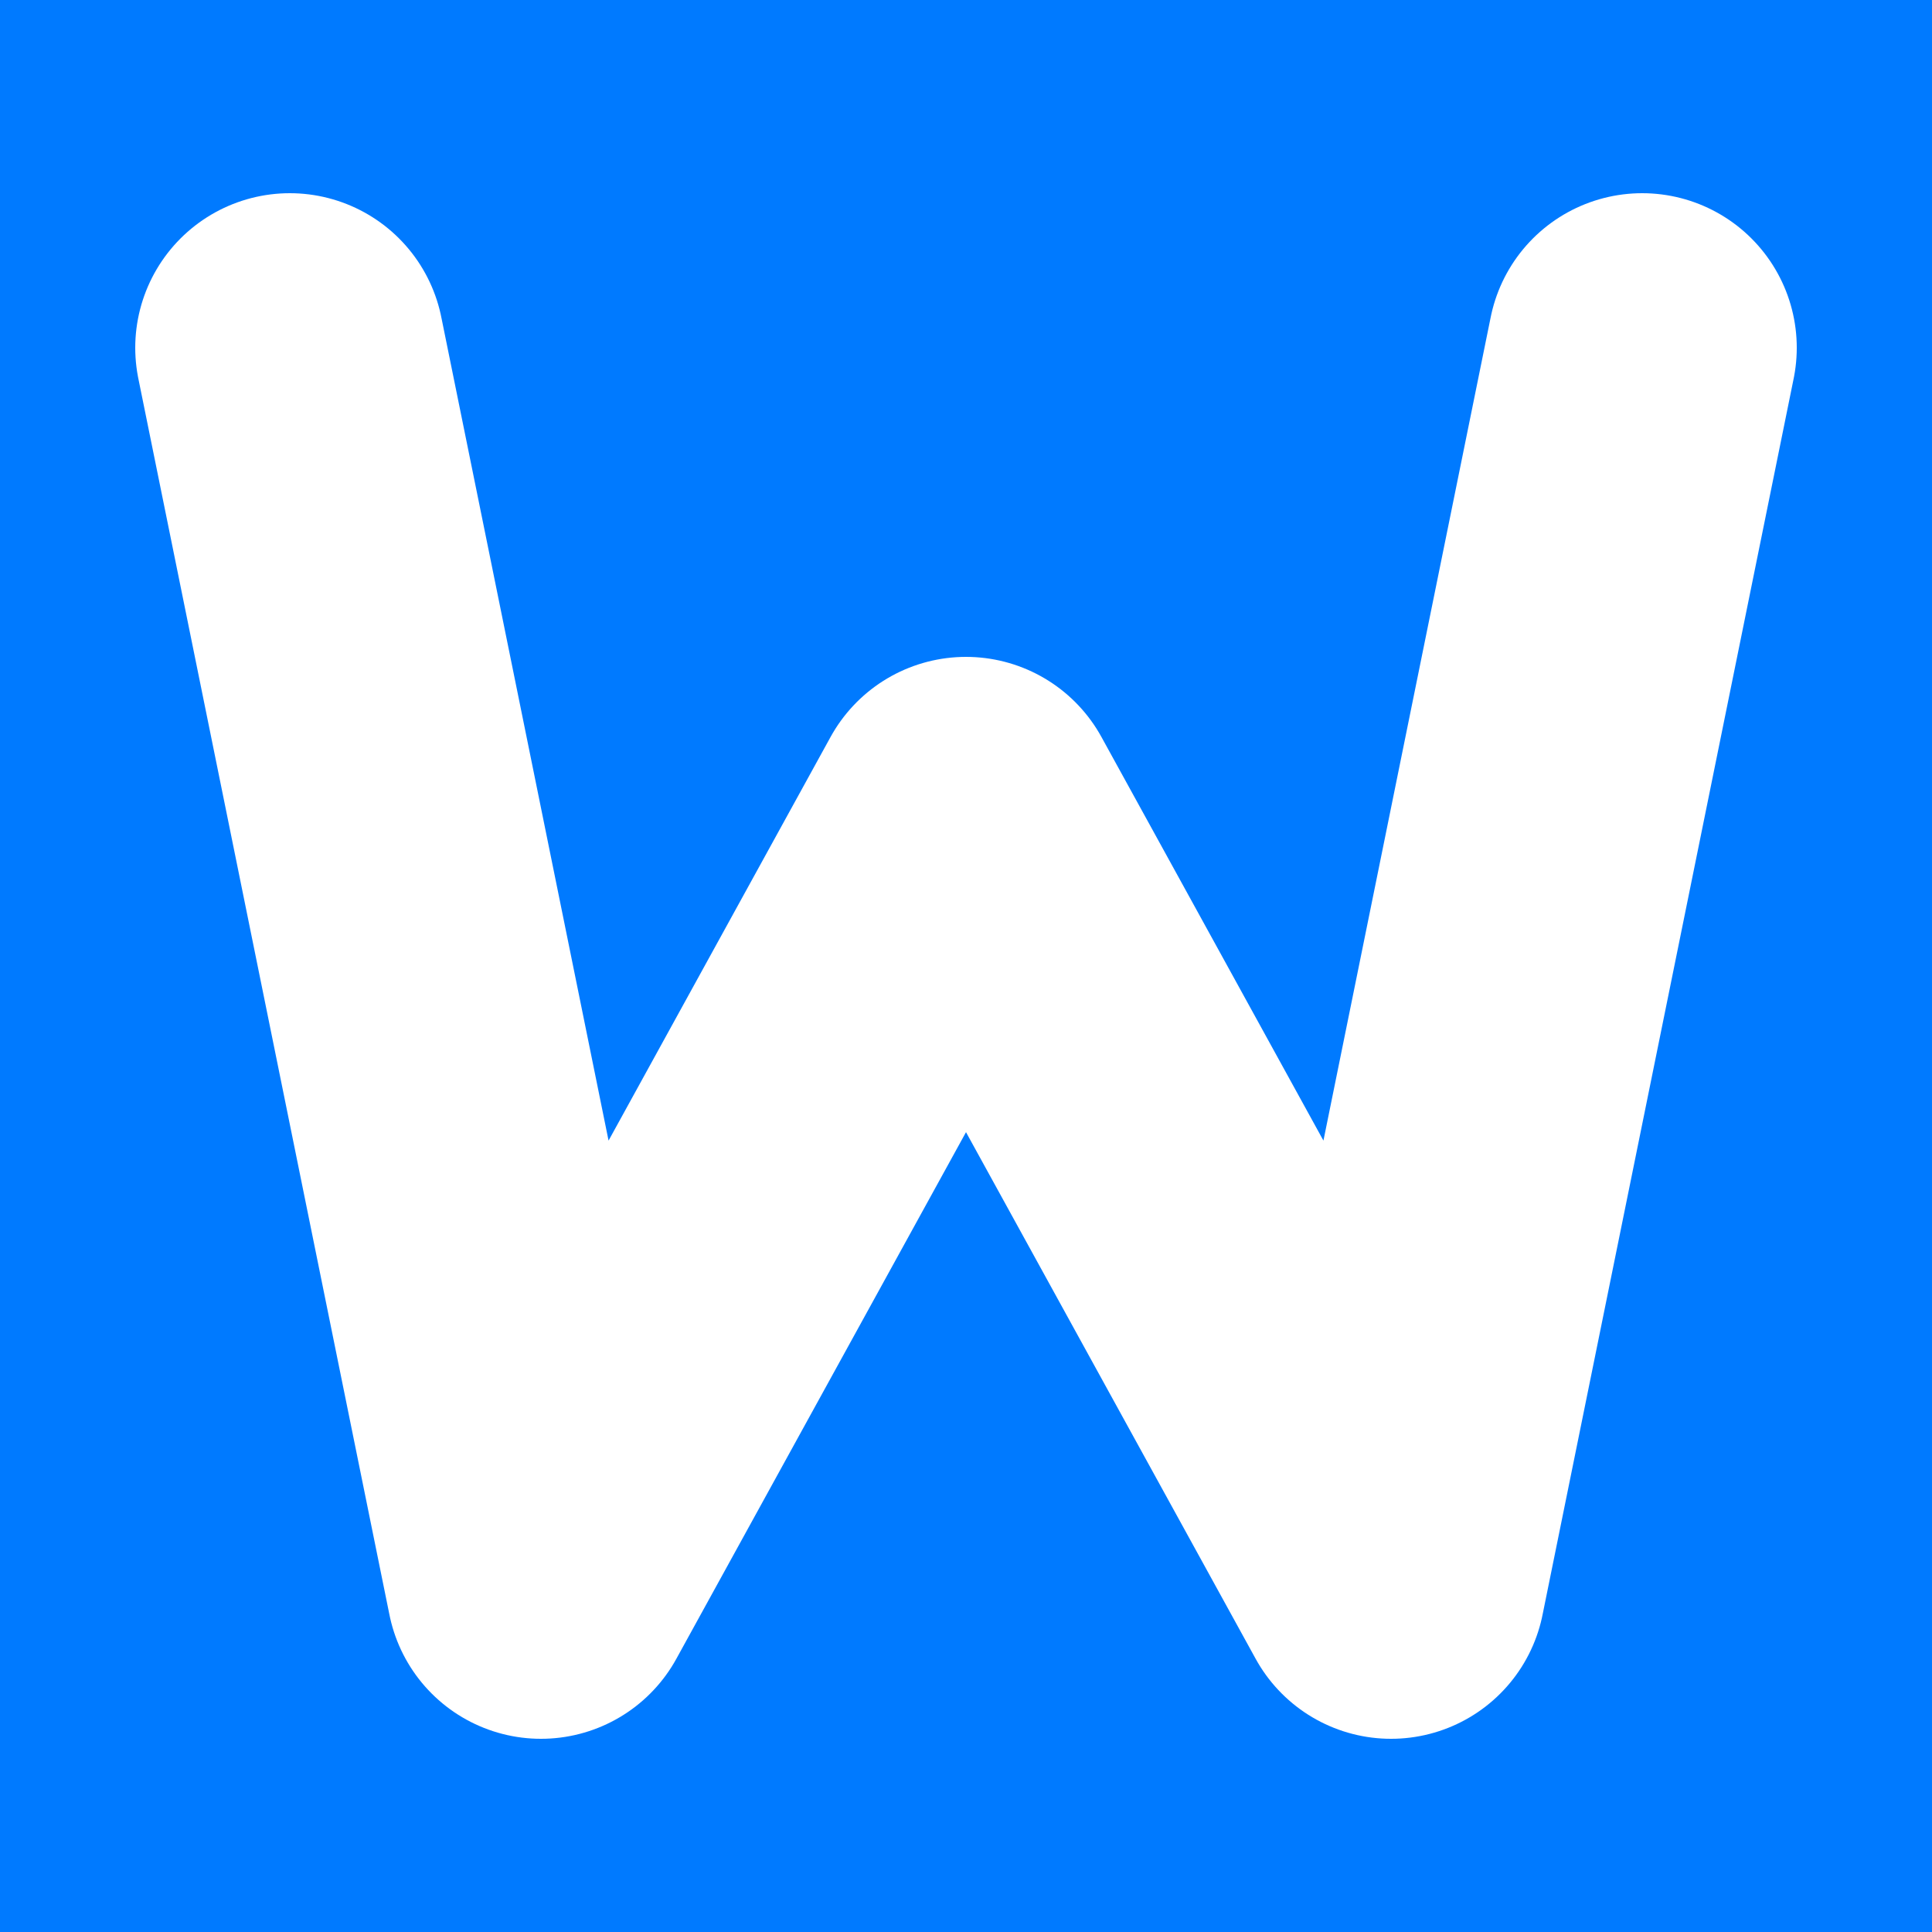
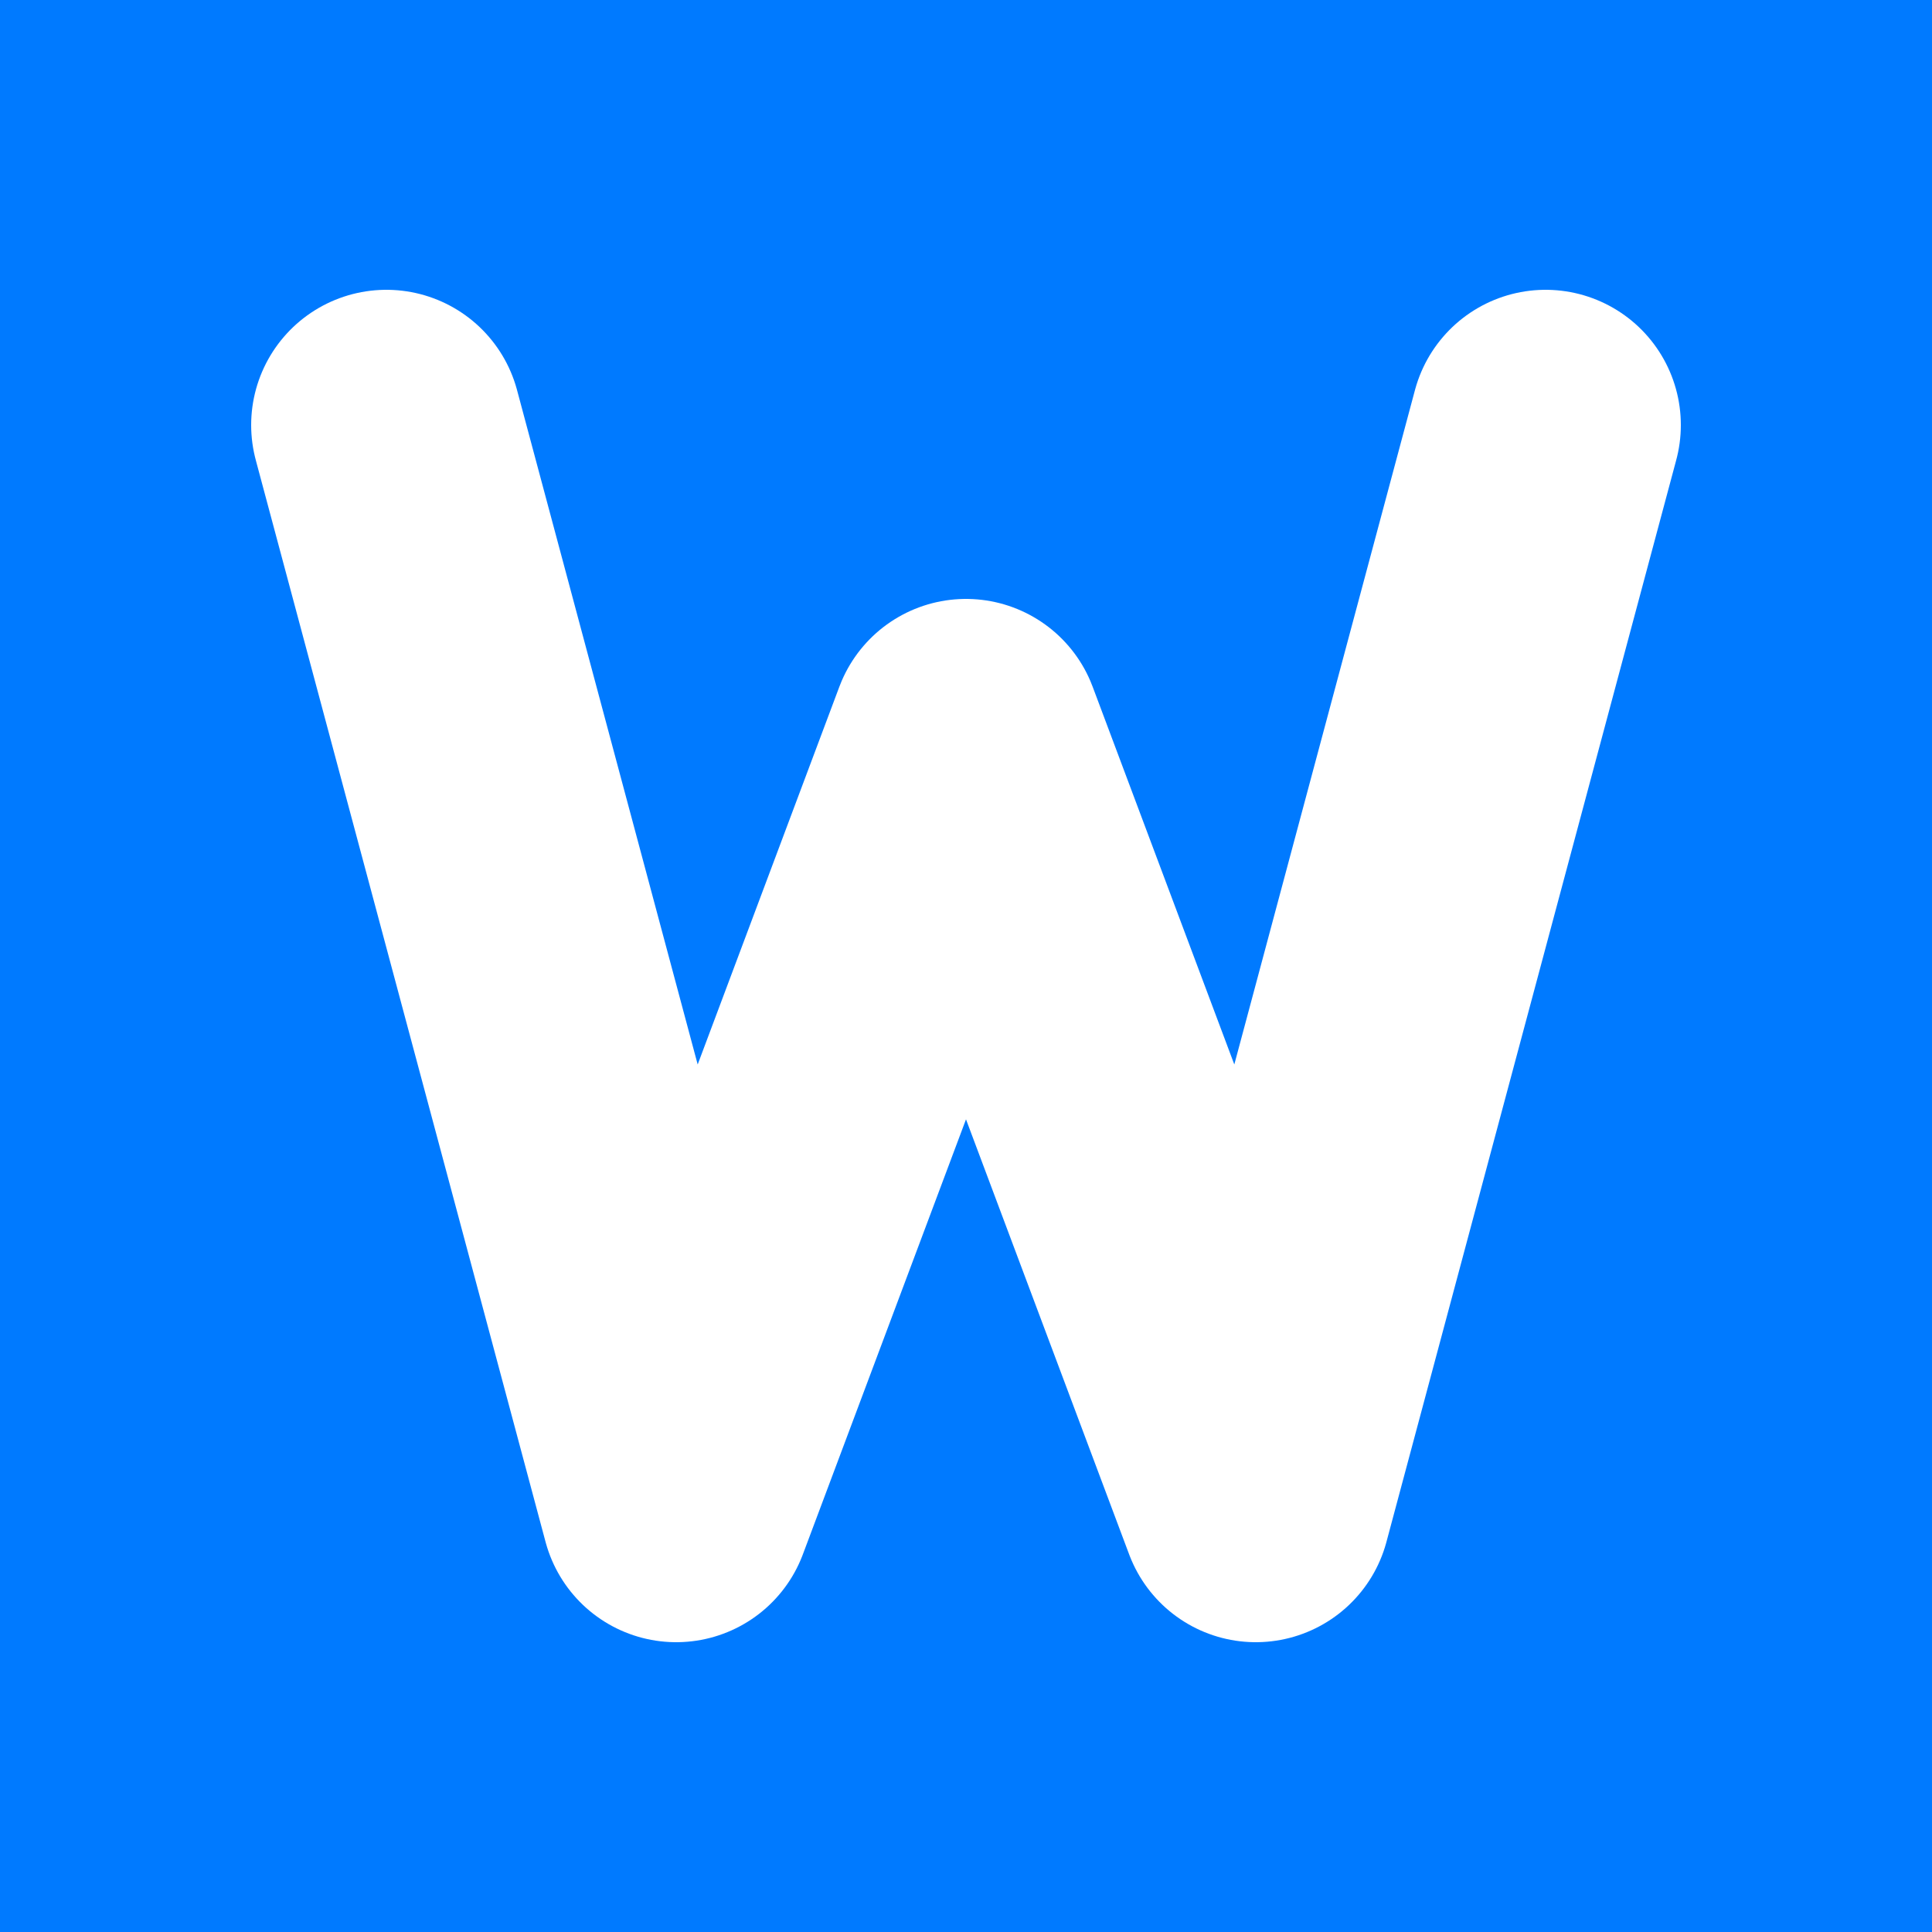
<svg xmlns="http://www.w3.org/2000/svg" viewBox="0 0 100 100" fill="none">
  <rect width="100" height="100" fill="#007AFF" />
-   <g stroke="#FFFFFF" stroke-width="16" stroke-linecap="round" stroke-linejoin="round" fill="none">
-     <path d="M15 18 L28 82 L50 42 L72 82 L85 18" />
+   <g stroke="#FFFFFF" stroke-width="14" stroke-linecap="round" stroke-linejoin="round" fill="none">
+     <path d="M20 22 L35 78 L50 38 L65 78 L80 22" />
  </g>
</svg>
